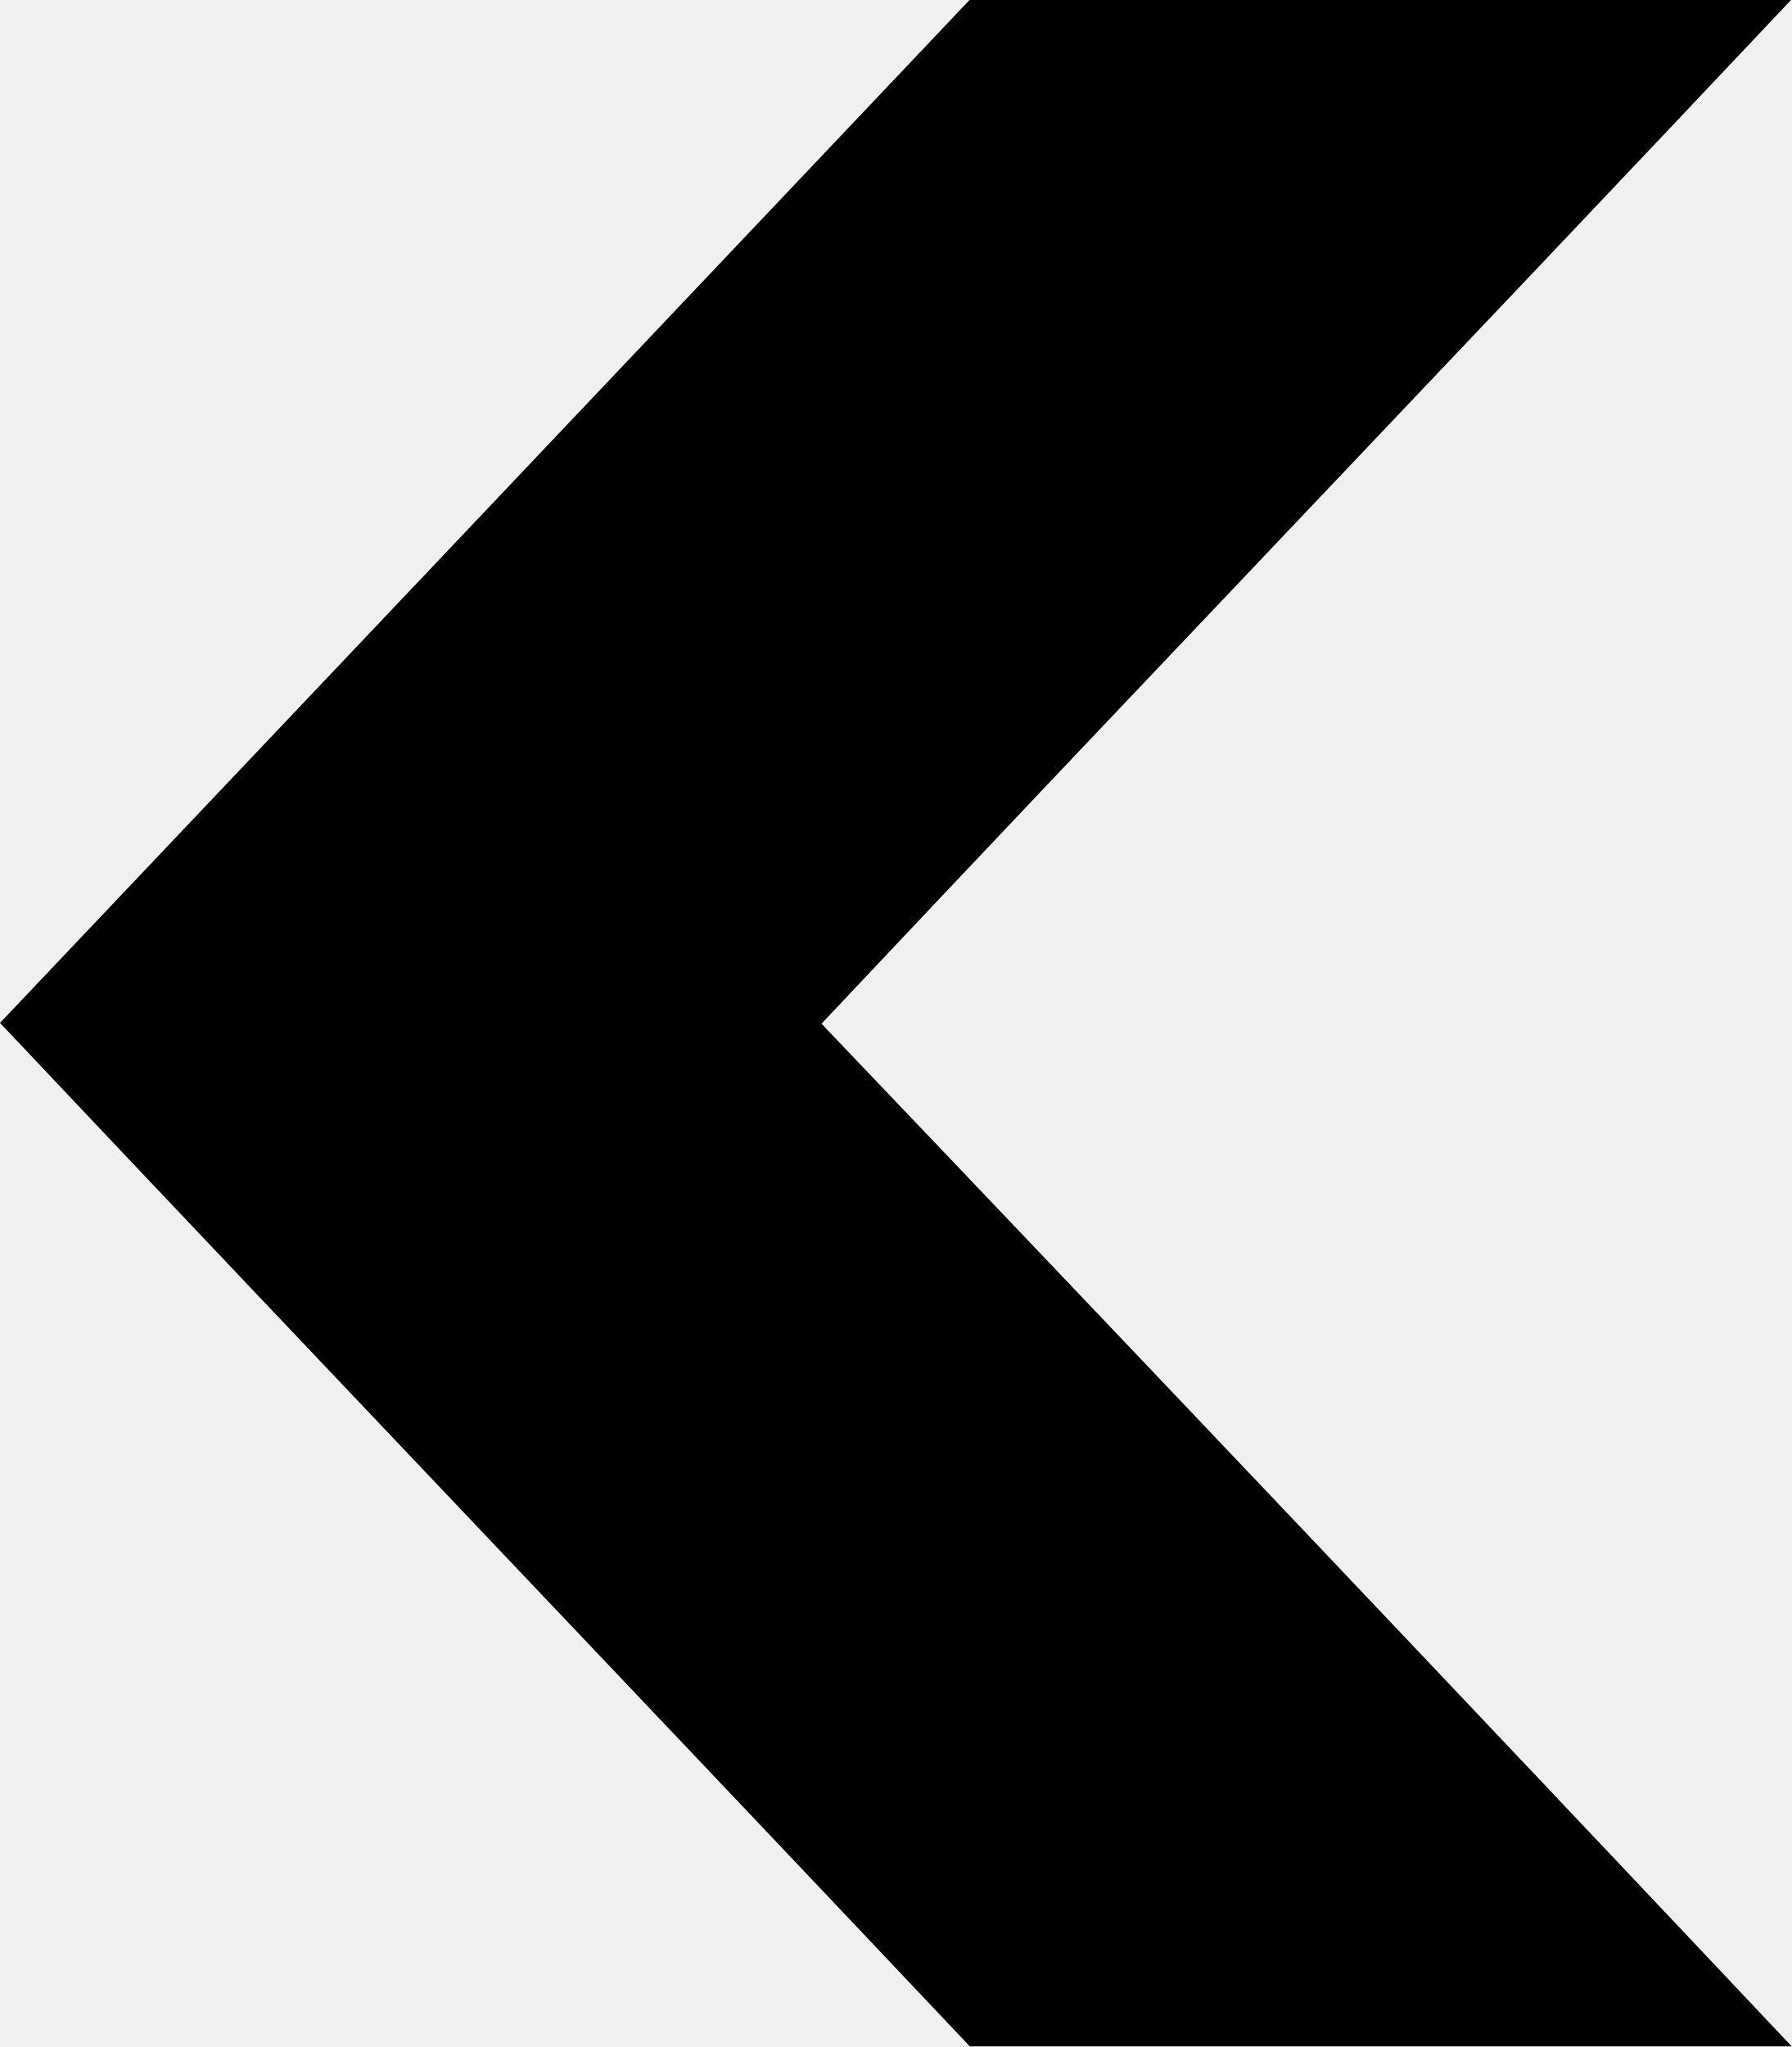
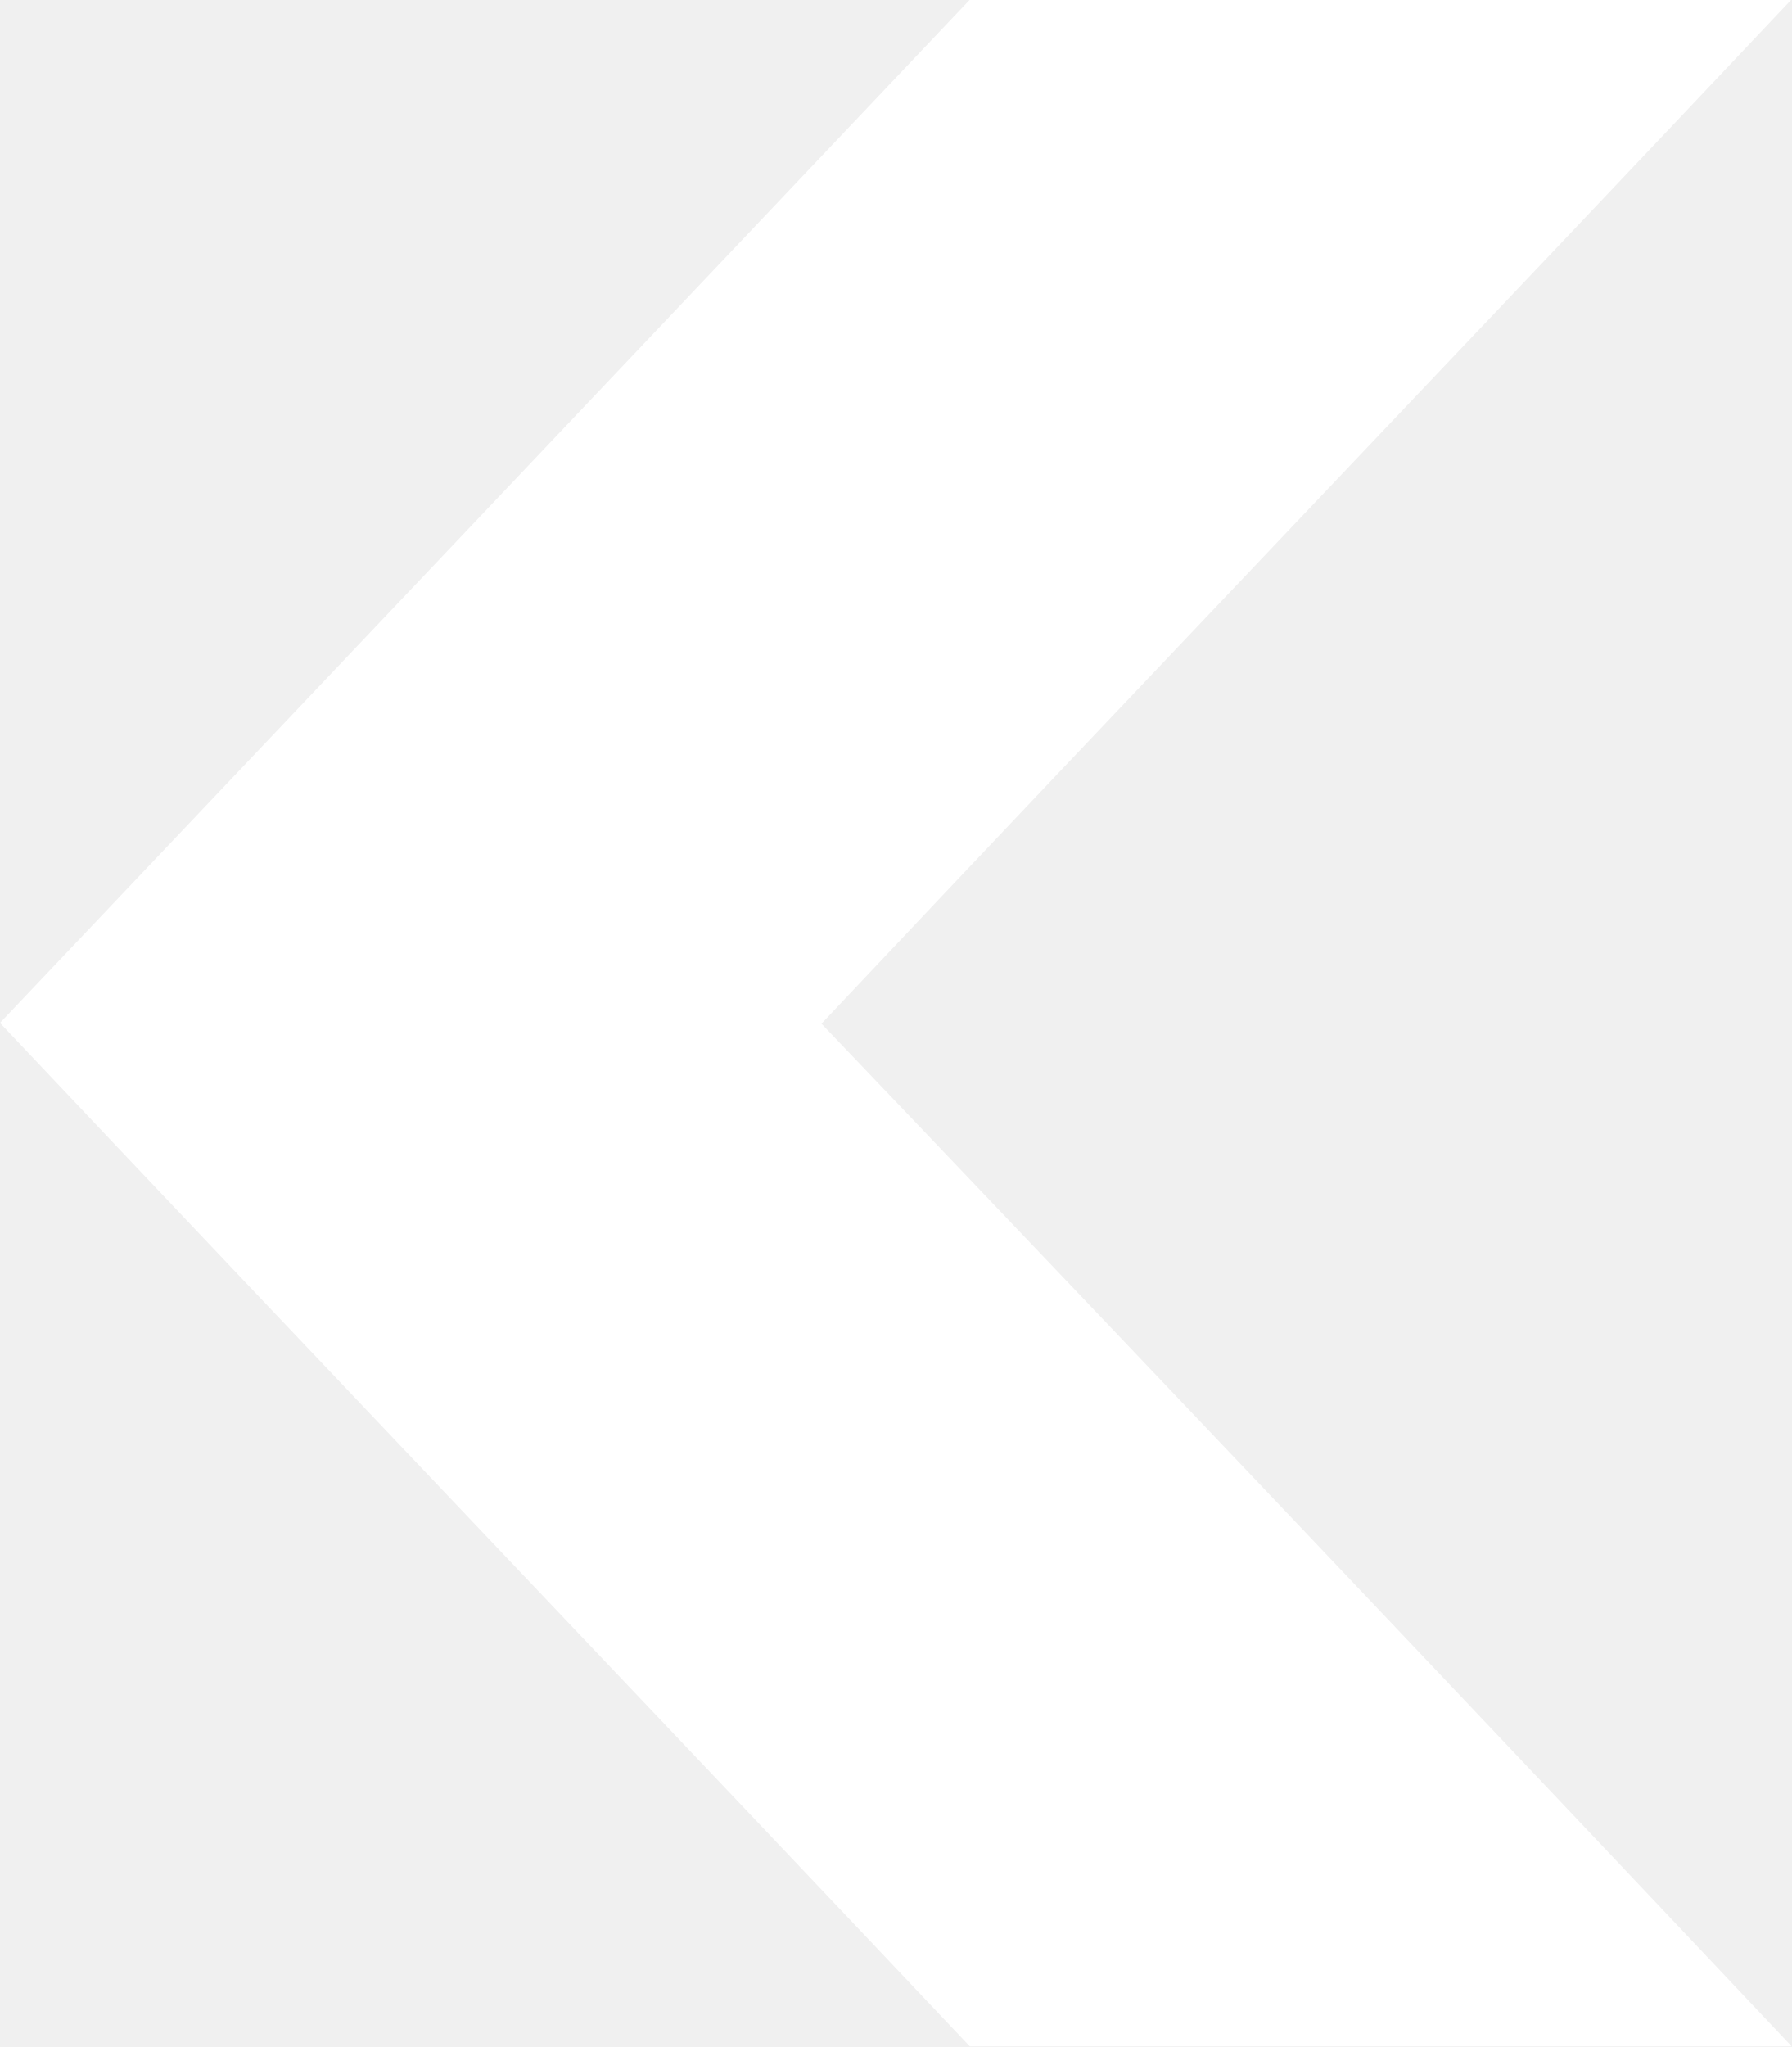
- <svg xmlns="http://www.w3.org/2000/svg" viewBox="0 0 137.12 156.63">
-   <path d="M74.2,0Q105.64,0,137.07,0c-24.68,26.16-49.53,52.15-74.2,78.33q37.22,39,74.25,78.25c-21,0-41.93,0-62.9,0C49.52,130.44,24.69,104.42,0,78.27Q37.1,39.15,74.2,0Z" />
+ <svg xmlns="http://www.w3.org/2000/svg" viewBox="0 0 137.12 156.63" version="1.1" id="svg4">
+   <defs id="defs8" />
+   <path d="M74.2,0Q105.64,0,137.07,0c-24.68,26.16-49.53,52.15-74.2,78.33q37.22,39,74.25,78.25c-21,0-41.93,0-62.9,0C49.52,130.44,24.69,104.42,0,78.27Q37.1,39.15,74.2,0Z" id="path2" style="fill:#ffffff" />
</svg>
